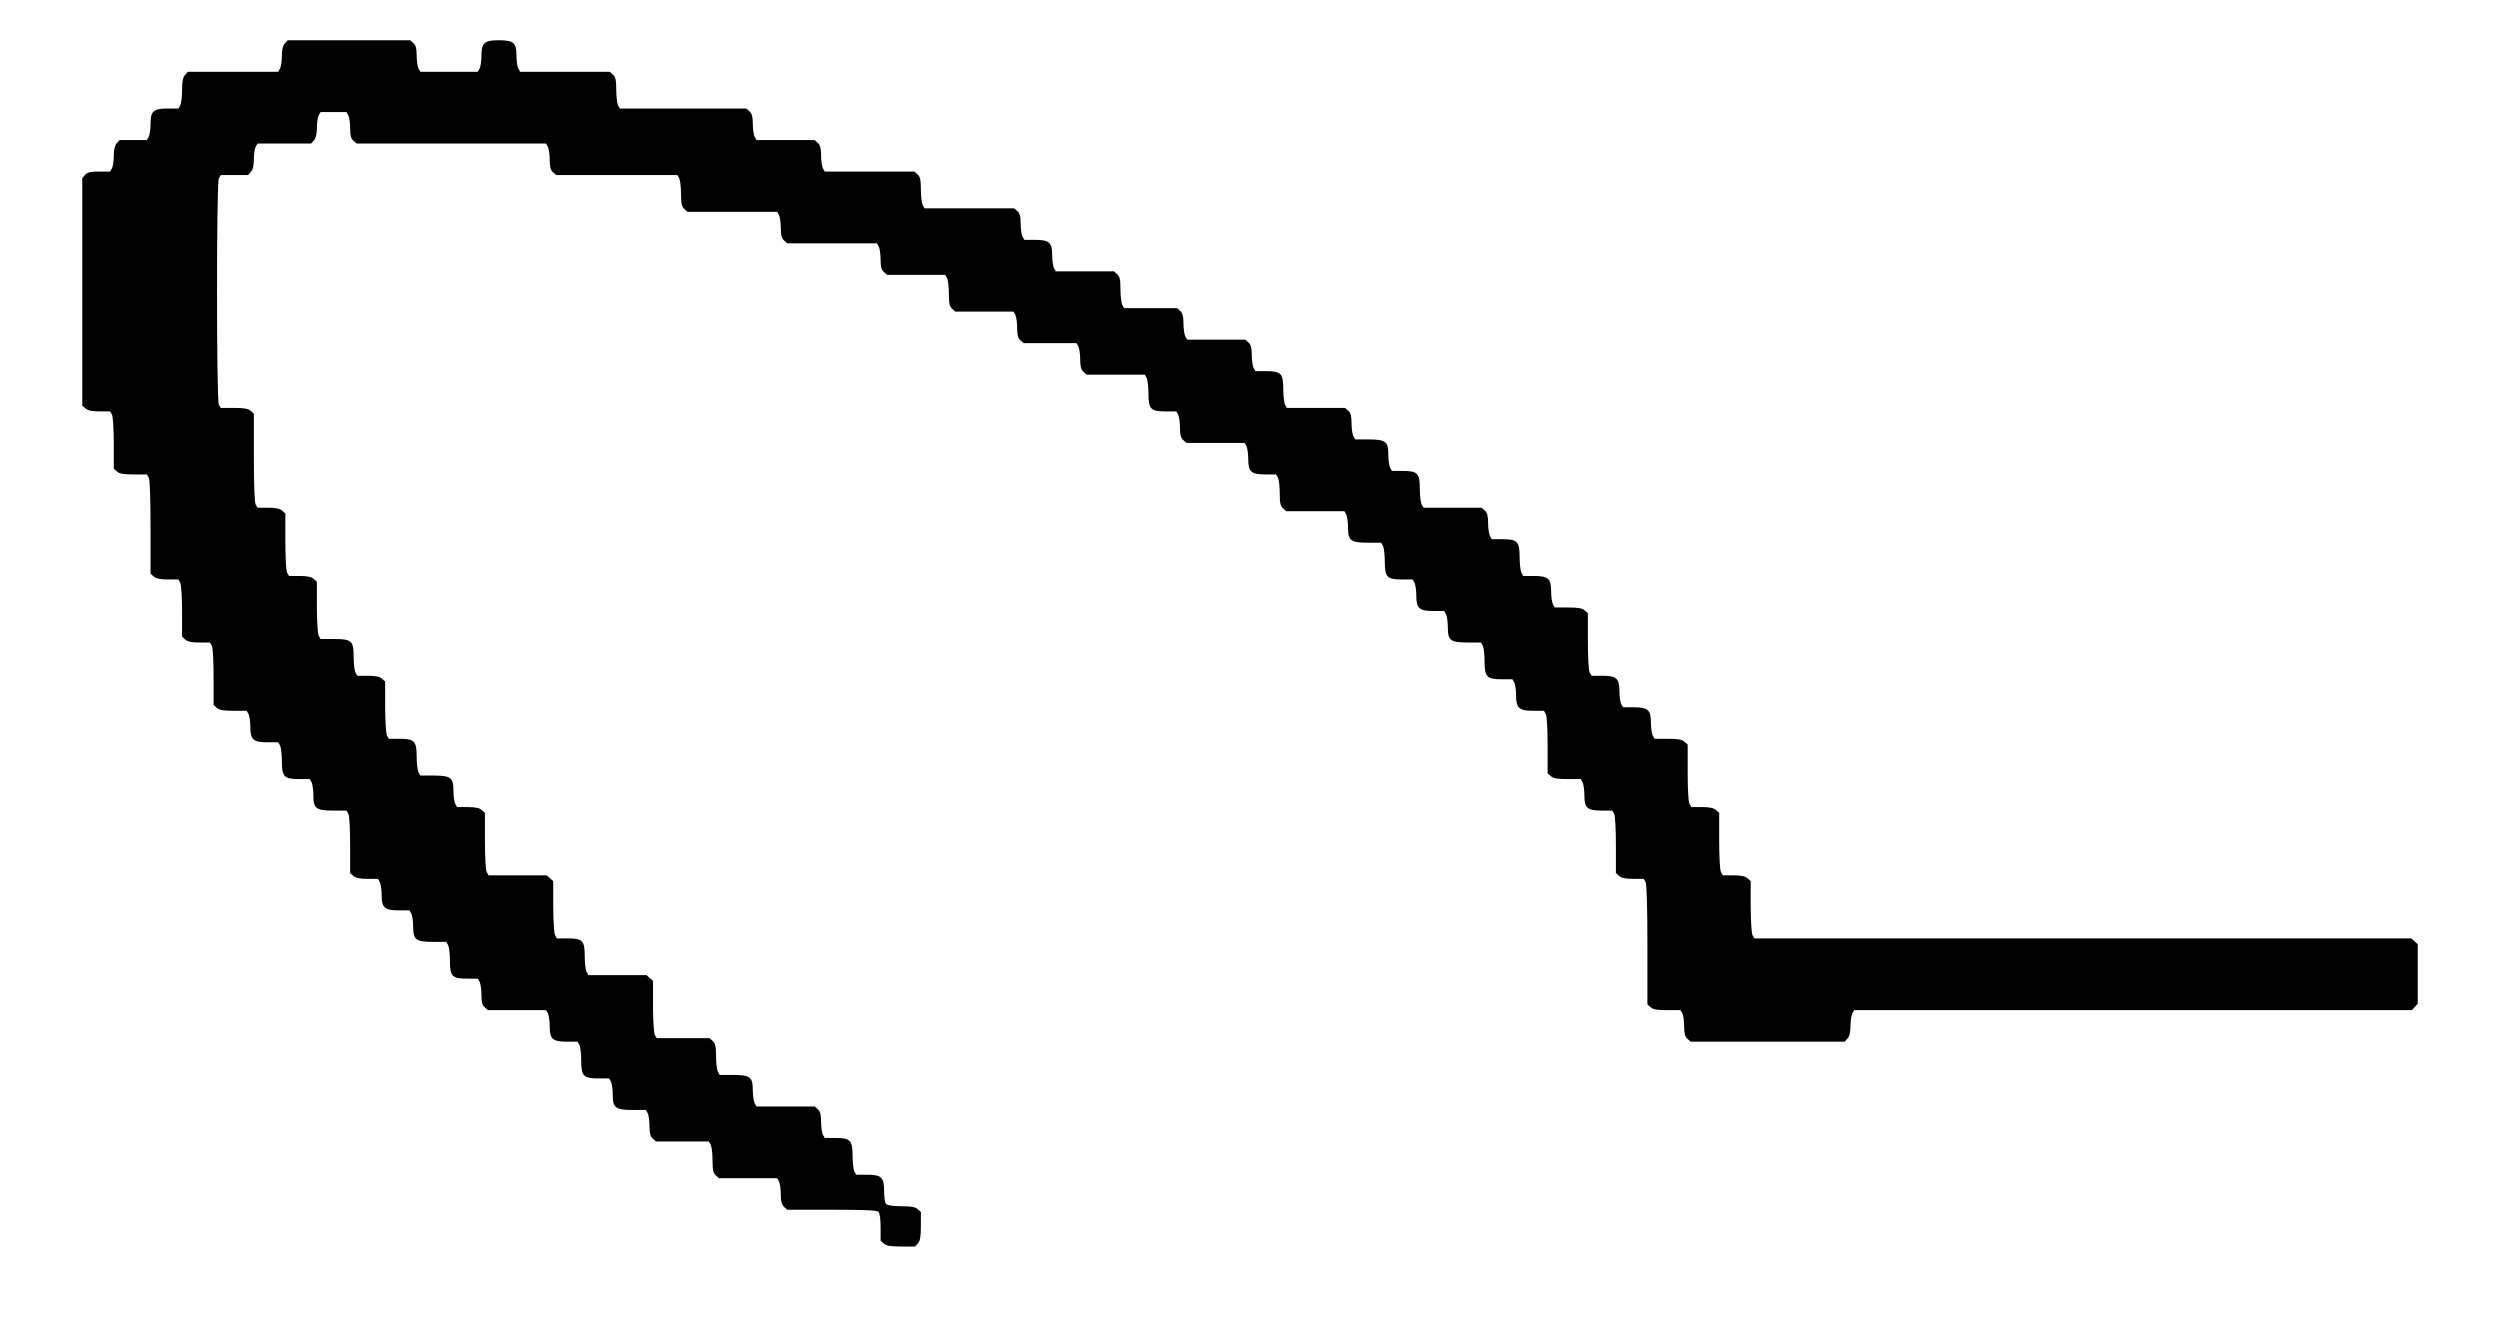
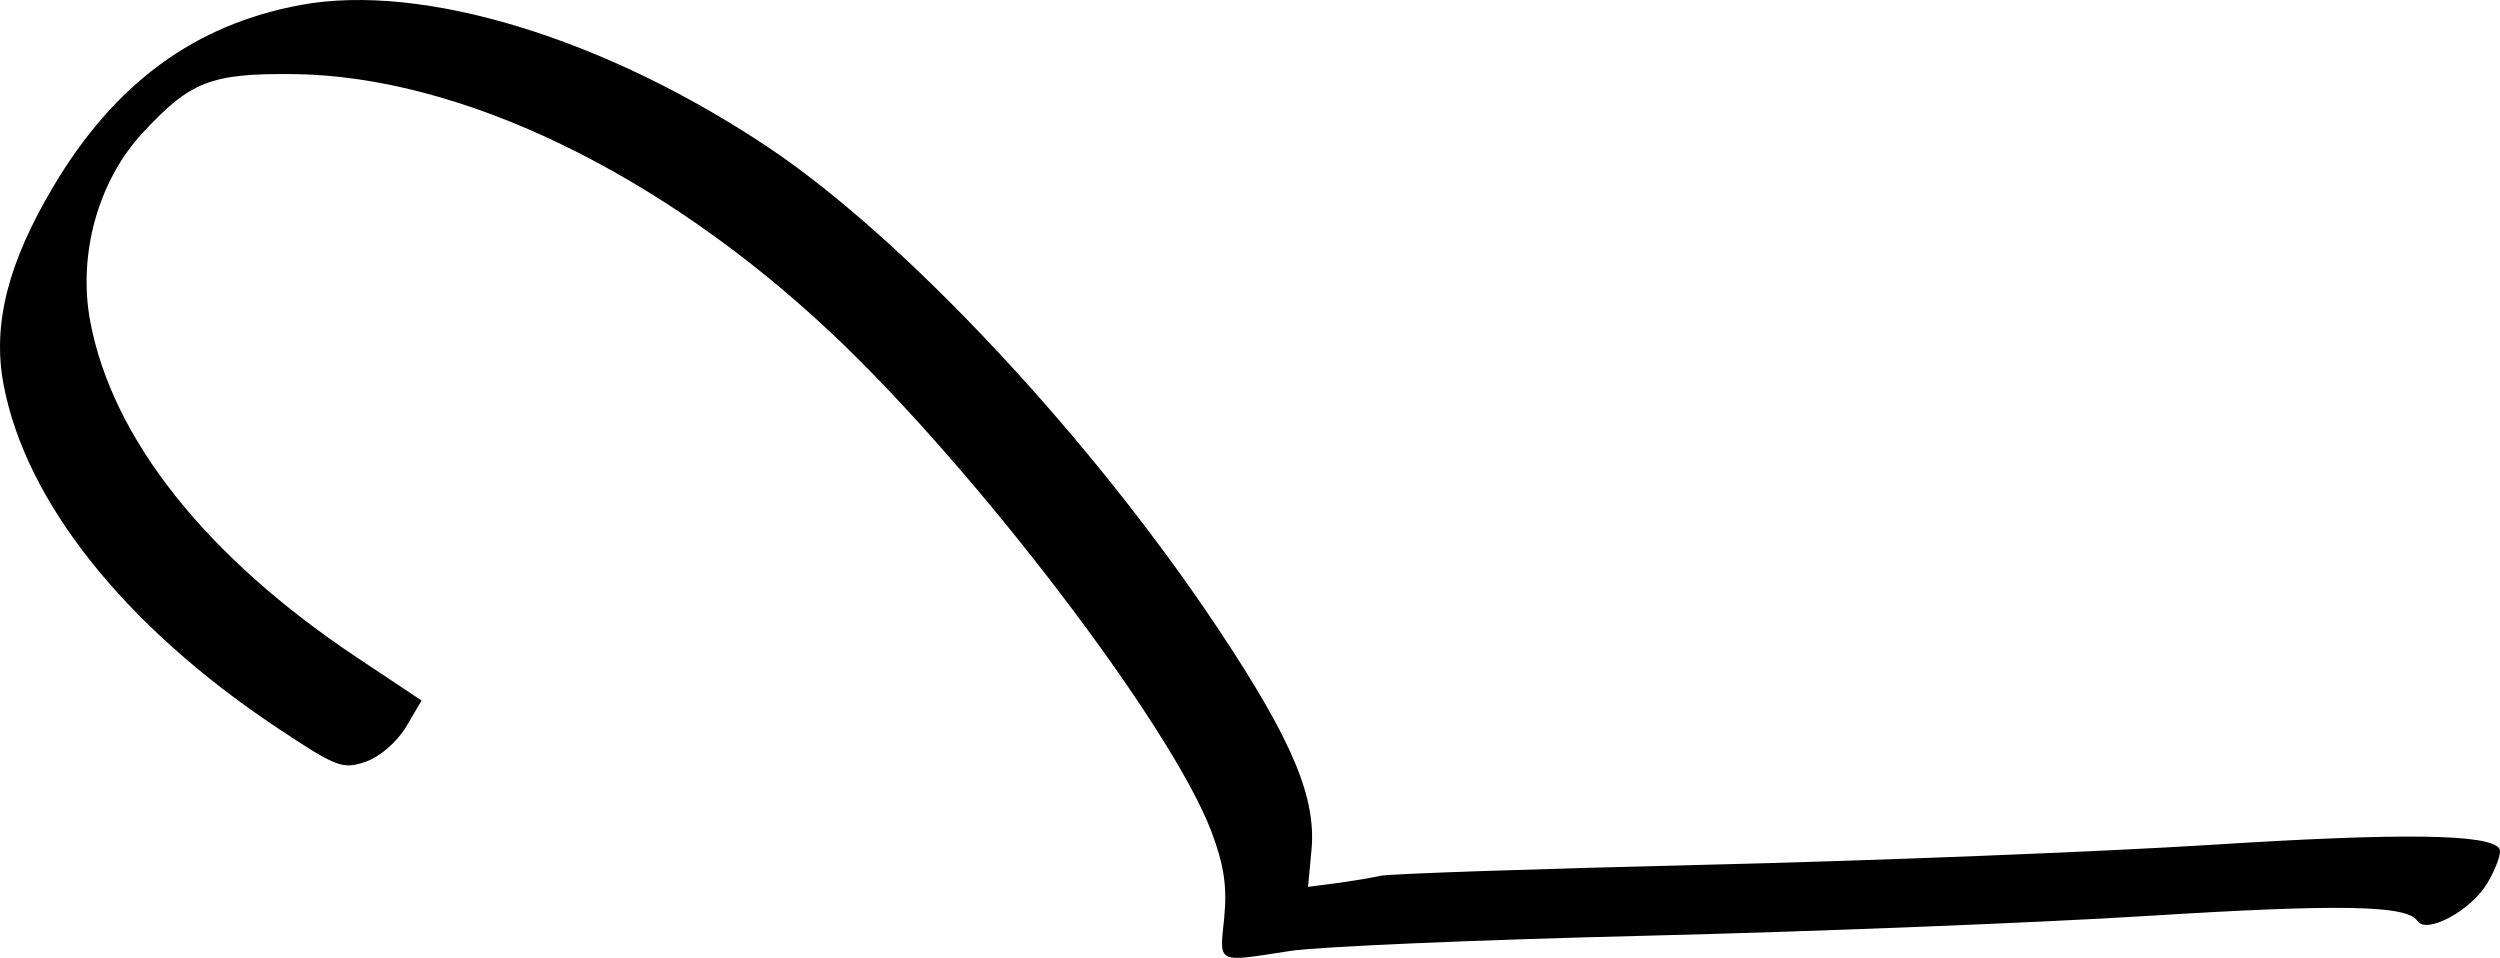
- <svg xmlns="http://www.w3.org/2000/svg" version="1.0" width="1428pt" height="756pt" viewBox="0 0 1428 756" preserveAspectRatio="xMidYMid meet">
-   <g transform="translate(0,756) scale(0.1,-0.1)" fill="#000000" stroke="none">
-     <path d="M1627 7312 c-11 -12 -17 -36 -17 -71 0 -29 -5 -61 -10 -72 l-11 -19 -258 0 -258 0 -16 -18 c-12 -13 -17 -37 -17 -86 0 -37 -5 -76 -10 -87 l-11 -19 -63 0 c-80 0 -96 -15 -96 -89 0 -29 -5 -61 -10 -72 l-11 -19 -78 0 -78 0 -16 -18 c-11 -12 -17 -36 -17 -71 0 -29 -5 -61 -10 -72 l-11 -19 -63 0 c-48 0 -67 -4 -79 -18 l-17 -19 0 -650 0 -650 18 -16 c13 -12 37 -17 80 -17 l61 0 11 -19 c5 -11 10 -84 10 -164 l0 -144 18 -16 c14 -13 38 -17 95 -17 l76 0 11 -19 c6 -12 10 -121 10 -284 l0 -264 18 -16 c13 -12 37 -17 80 -17 l61 0 11 -19 c5 -11 10 -84 10 -164 l0 -144 18 -16 c13 -12 37 -17 80 -17 l61 0 11 -19 c6 -11 10 -88 10 -179 l0 -159 18 -16 c14 -13 38 -17 95 -17 l76 0 11 -19 c5 -11 10 -44 10 -74 0 -72 17 -87 98 -87 l61 0 11 -19 c5 -11 10 -51 10 -89 0 -89 13 -102 98 -102 l61 0 11 -19 c5 -11 10 -44 10 -74 0 -75 15 -87 113 -87 l76 0 11 -19 c6 -11 10 -88 10 -179 l0 -159 18 -16 c13 -12 37 -17 80 -17 l61 0 11 -19 c5 -11 10 -44 10 -74 0 -72 17 -87 98 -87 l61 0 11 -19 c5 -11 10 -44 10 -74 0 -75 15 -87 113 -87 l76 0 11 -19 c5 -11 10 -51 10 -89 0 -89 13 -102 98 -102 l61 0 11 -19 c5 -11 10 -44 10 -74 0 -40 5 -58 18 -70 l19 -17 166 0 166 0 11 -19 c5 -11 10 -44 10 -74 0 -72 17 -87 98 -87 l61 0 11 -19 c5 -11 10 -51 10 -89 0 -89 13 -102 98 -102 l61 0 11 -19 c5 -11 10 -44 10 -74 0 -75 15 -87 113 -87 l76 0 11 -19 c5 -11 10 -44 10 -74 0 -40 5 -58 18 -70 l19 -17 151 0 151 0 11 -19 c5 -11 10 -51 10 -89 0 -54 4 -72 18 -85 l19 -17 166 0 166 0 11 -19 c5 -11 10 -44 10 -74 0 -40 5 -58 18 -70 l19 -17 254 0 c185 0 258 -3 267 -12 7 -7 12 -42 12 -88 l0 -77 18 -16 c14 -13 38 -17 99 -17 l80 0 16 18 c13 14 17 38 17 99 l0 80 -18 16 c-14 13 -38 17 -93 17 -45 0 -80 5 -87 12 -7 7 -12 39 -12 73 0 81 -15 95 -98 95 l-61 0 -11 19 c-5 11 -10 51 -10 89 0 89 -13 102 -98 102 l-61 0 -11 19 c-5 11 -10 44 -10 74 0 40 -5 58 -18 70 l-19 17 -166 0 -166 0 -11 19 c-5 11 -10 44 -10 74 0 75 -15 87 -113 87 l-76 0 -11 19 c-5 11 -10 51 -10 89 0 54 -4 72 -18 85 l-19 17 -151 0 -151 0 -11 19 c-5 11 -10 84 -10 164 l0 144 -18 16 -19 17 -166 0 -166 0 -11 19 c-5 11 -10 51 -10 89 0 89 -13 102 -98 102 l-61 0 -11 19 c-5 11 -10 84 -10 164 l0 144 -18 16 -19 17 -166 0 -166 0 -11 19 c-6 11 -10 88 -10 179 l0 159 -18 16 c-13 12 -37 17 -80 17 l-61 0 -11 19 c-5 11 -10 44 -10 74 0 75 -15 87 -113 87 l-76 0 -11 19 c-5 11 -10 51 -10 89 0 89 -13 102 -98 102 l-61 0 -11 19 c-5 11 -10 84 -10 164 l0 144 -18 16 c-13 12 -37 17 -80 17 l-61 0 -11 19 c-5 11 -10 51 -10 89 0 92 -11 102 -113 102 l-76 0 -11 19 c-5 11 -10 84 -10 164 l0 144 -18 16 c-13 12 -37 17 -80 17 l-61 0 -11 19 c-6 11 -10 88 -10 179 l0 159 -18 16 c-13 12 -37 17 -80 17 l-61 0 -11 19 c-6 12 -10 116 -10 269 l0 249 -18 16 c-14 13 -38 17 -95 17 l-76 0 -11 19 c-14 27 -14 1265 0 1292 l11 19 78 0 78 0 16 18 c11 12 17 36 17 71 0 29 5 61 10 72 l11 19 153 0 153 0 16 18 c11 12 17 36 17 71 0 29 5 61 10 72 l11 19 74 0 74 0 11 -19 c5 -11 10 -44 10 -74 0 -40 5 -58 18 -70 l19 -17 541 0 541 0 11 -19 c5 -11 10 -44 10 -74 0 -40 5 -58 18 -70 l19 -17 346 0 346 0 11 -19 c5 -11 10 -51 10 -89 0 -54 4 -72 18 -85 l19 -17 256 0 256 0 11 -19 c5 -11 10 -44 10 -74 0 -40 5 -58 18 -70 l19 -17 256 0 256 0 11 -19 c5 -11 10 -44 10 -74 0 -40 5 -58 18 -70 l19 -17 166 0 166 0 11 -19 c5 -11 10 -51 10 -89 0 -54 4 -72 18 -85 l19 -17 166 0 166 0 11 -19 c5 -11 10 -44 10 -74 0 -40 5 -58 18 -70 l19 -17 151 0 151 0 11 -19 c5 -11 10 -44 10 -74 0 -40 5 -58 18 -70 l19 -17 166 0 166 0 11 -19 c5 -11 10 -51 10 -89 0 -89 13 -102 98 -102 l61 0 11 -19 c5 -11 10 -44 10 -74 0 -40 5 -58 18 -70 l19 -17 166 0 166 0 11 -19 c5 -11 10 -44 10 -74 0 -72 17 -87 98 -87 l61 0 11 -19 c5 -11 10 -51 10 -89 0 -54 4 -72 18 -85 l19 -17 166 0 166 0 11 -19 c5 -11 10 -44 10 -74 0 -75 15 -87 113 -87 l76 0 11 -19 c5 -11 10 -51 10 -89 0 -89 13 -102 98 -102 l61 0 11 -19 c5 -11 10 -44 10 -74 0 -72 17 -87 98 -87 l61 0 11 -19 c5 -11 10 -44 10 -74 0 -75 15 -87 113 -87 l76 0 11 -19 c5 -11 10 -51 10 -89 0 -89 13 -102 98 -102 l61 0 11 -19 c5 -11 10 -44 10 -74 0 -72 17 -87 98 -87 l61 0 11 -19 c6 -11 10 -88 10 -179 l0 -159 18 -16 c14 -13 38 -17 95 -17 l76 0 11 -19 c5 -11 10 -44 10 -74 0 -72 17 -87 98 -87 l61 0 11 -19 c6 -11 10 -88 10 -179 l0 -159 18 -16 c13 -12 37 -17 80 -17 l61 0 11 -19 c6 -13 10 -144 10 -359 l0 -339 18 -16 c14 -13 38 -17 95 -17 l76 0 11 -19 c5 -11 10 -44 10 -74 0 -40 5 -58 18 -70 l19 -17 440 0 440 0 16 18 c11 12 17 36 17 71 0 29 5 61 10 72 l11 19 1593 0 1593 0 16 18 17 19 0 170 0 170 -18 16 -19 17 -1876 0 -1876 0 -11 19 c-5 11 -10 84 -10 164 l0 144 -18 16 c-13 12 -37 17 -80 17 l-61 0 -11 19 c-6 11 -10 88 -10 179 l0 159 -18 16 c-13 12 -37 17 -80 17 l-61 0 -11 19 c-6 11 -10 88 -10 179 l0 159 -18 16 c-14 13 -38 17 -95 17 l-76 0 -11 19 c-5 11 -10 44 -10 74 0 72 -17 87 -98 87 l-61 0 -11 19 c-5 11 -10 44 -10 74 0 72 -17 87 -98 87 l-61 0 -11 19 c-6 11 -10 88 -10 179 l0 159 -18 16 c-14 13 -38 17 -95 17 l-76 0 -11 19 c-5 11 -10 44 -10 74 0 72 -17 87 -98 87 l-61 0 -11 19 c-5 11 -10 51 -10 89 0 89 -13 102 -98 102 l-61 0 -11 19 c-5 11 -10 44 -10 74 0 40 -5 58 -18 70 l-19 17 -166 0 -166 0 -11 19 c-5 11 -10 51 -10 89 0 89 -13 102 -98 102 l-61 0 -11 19 c-5 11 -10 44 -10 74 0 75 -15 87 -113 87 l-76 0 -11 19 c-5 11 -10 44 -10 74 0 40 -5 58 -18 70 l-19 17 -166 0 -166 0 -11 19 c-5 11 -10 51 -10 89 0 89 -13 102 -98 102 l-61 0 -11 19 c-5 11 -10 44 -10 74 0 40 -5 58 -18 70 l-19 17 -166 0 -166 0 -11 19 c-5 11 -10 44 -10 74 0 40 -5 58 -18 70 l-19 17 -151 0 -151 0 -11 19 c-5 11 -10 51 -10 89 0 54 -4 72 -18 85 l-19 17 -166 0 -166 0 -11 19 c-5 11 -10 44 -10 74 0 72 -17 87 -98 87 l-61 0 -11 19 c-5 11 -10 44 -10 74 0 40 -5 58 -18 70 l-19 17 -256 0 -256 0 -11 19 c-5 11 -10 51 -10 89 0 54 -4 72 -18 85 l-19 17 -256 0 -256 0 -11 19 c-5 11 -10 44 -10 74 0 40 -5 58 -18 70 l-19 17 -166 0 -166 0 -11 19 c-5 11 -10 44 -10 74 0 40 -5 58 -18 70 l-19 17 -361 0 -361 0 -11 19 c-5 11 -10 51 -10 89 0 54 -4 72 -18 85 l-19 17 -256 0 -256 0 -11 19 c-5 11 -10 44 -10 74 0 73 -16 87 -102 87 -82 0 -98 -15 -98 -89 0 -29 -5 -61 -10 -72 l-11 -19 -164 0 -164 0 -11 19 c-5 11 -10 44 -10 74 0 40 -5 58 -18 70 l-19 17 -350 0 -350 0 -16 -18z" />
+ <svg xmlns="http://www.w3.org/2000/svg" width="83.935mm" height="32.159mm" viewBox="0 0 83.935 32.159" version="1.1" id="svg1" xml:space="preserve">
+   <defs id="defs1" />
+   <g id="layer1" transform="translate(-68.87832,-158.0323)">
+     <path style="fill:#000000" d="m 109.979,188.846 c 0.104,-1.036 -0.005,-1.771 -0.428,-2.893 -1.337,-3.543 -7.922,-12.185 -12.743,-16.723 -5.74,-5.404 -12.498,-8.657 -18.094,-8.71 -2.765,-0.026 -3.451,0.244 -5.063,1.992 -1.48,1.606 -2.161,4.064 -1.745,6.301 0.732,3.939 3.895,7.924 8.967,11.301 l 2.16,1.438 -0.52,0.881 c -0.296,0.501 -0.878,1.006 -1.352,1.171 -0.777,0.271 -0.977,0.194 -2.982,-1.14 -5.117,-3.405 -8.451,-7.595 -9.185,-11.543 -0.372,-1.999 0.148,-4.055 1.673,-6.623 2.062,-3.471 4.747,-5.441 8.314,-6.1 4.083,-0.755 10.205,1.112 15.701,4.788 4.602,3.078 10.887,9.813 15.138,16.221 2.457,3.703 3.255,5.607 3.09,7.368 l -0.116,1.233 0.951,-0.125 c 0.523,-0.069 1.189,-0.18 1.48,-0.247 0.291,-0.067 5.173,-0.232 10.848,-0.368 5.675,-0.135 13.355,-0.438 17.066,-0.673 6.415,-0.406 9.347,-0.365 9.656,0.135 0.077,0.124 -0.106,0.642 -0.406,1.151 -0.544,0.923 -2.055,1.736 -2.353,1.268 -0.336,-0.527 -2.606,-0.569 -9.017,-0.168 -3.709,0.232 -11.327,0.533 -16.929,0.669 -5.603,0.135 -10.96,0.365 -11.906,0.511 -2.497,0.385 -2.361,0.453 -2.204,-1.114 z" id="path1" />
  </g>
</svg>
